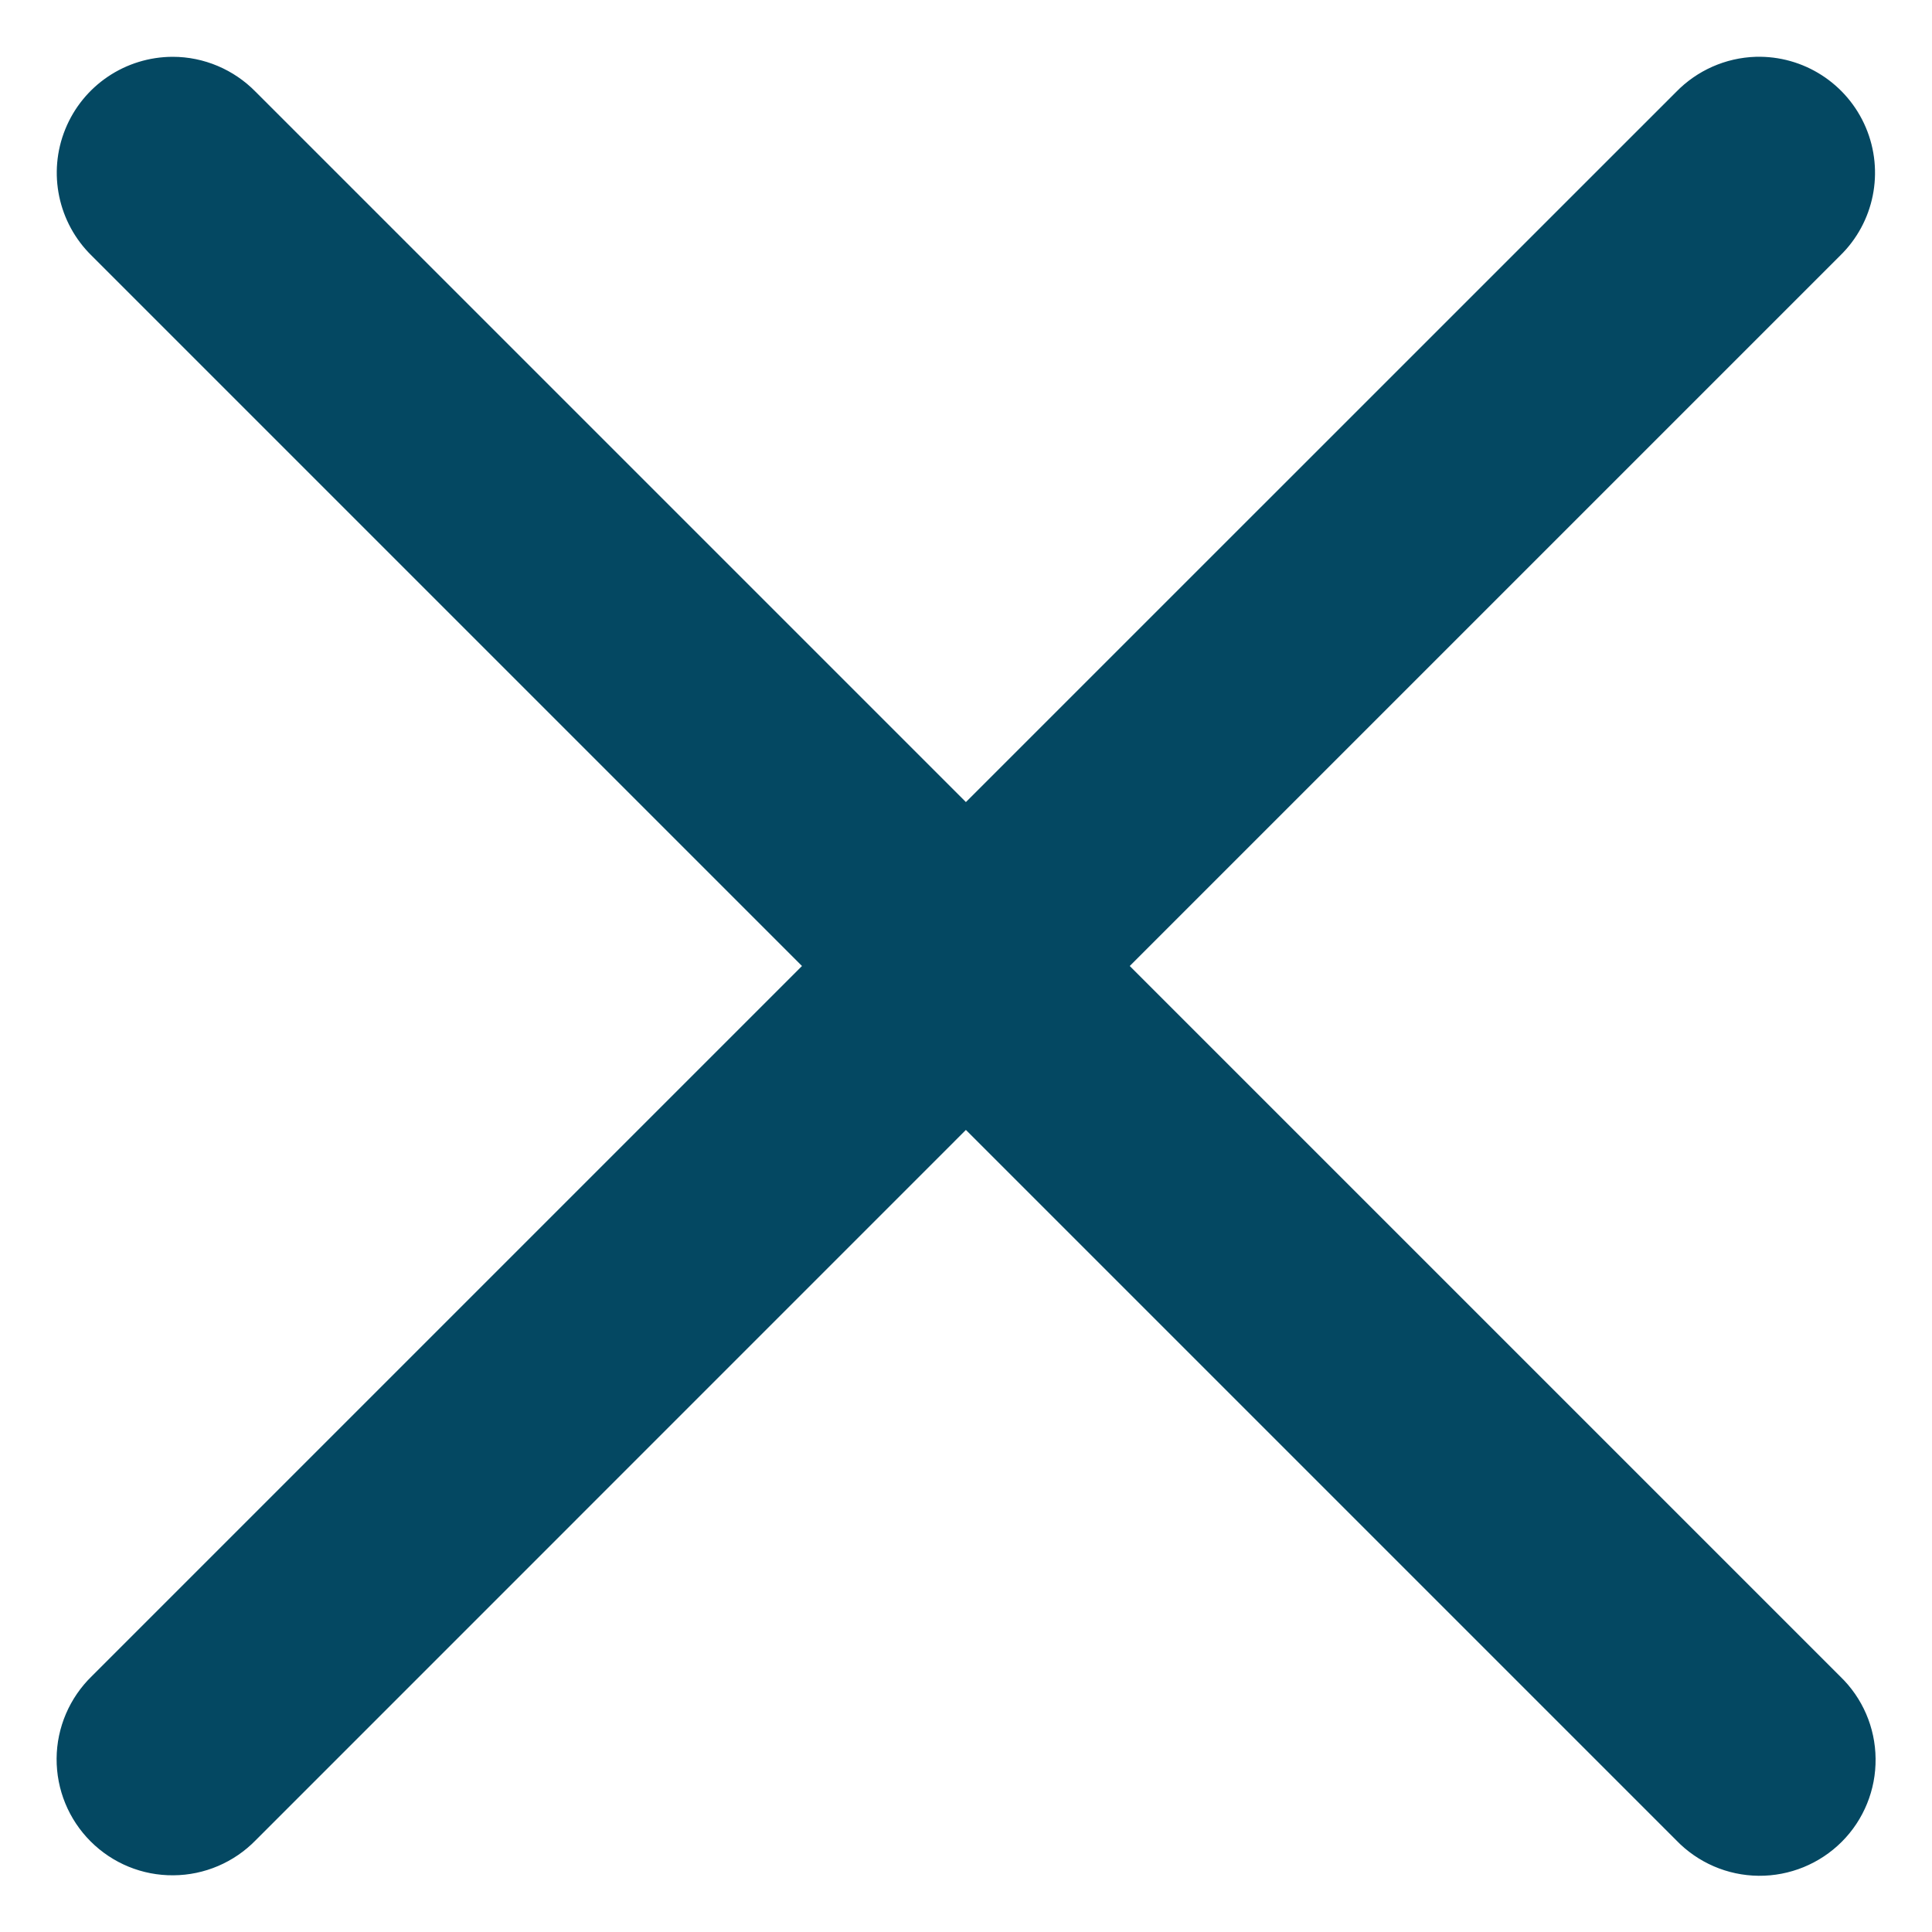
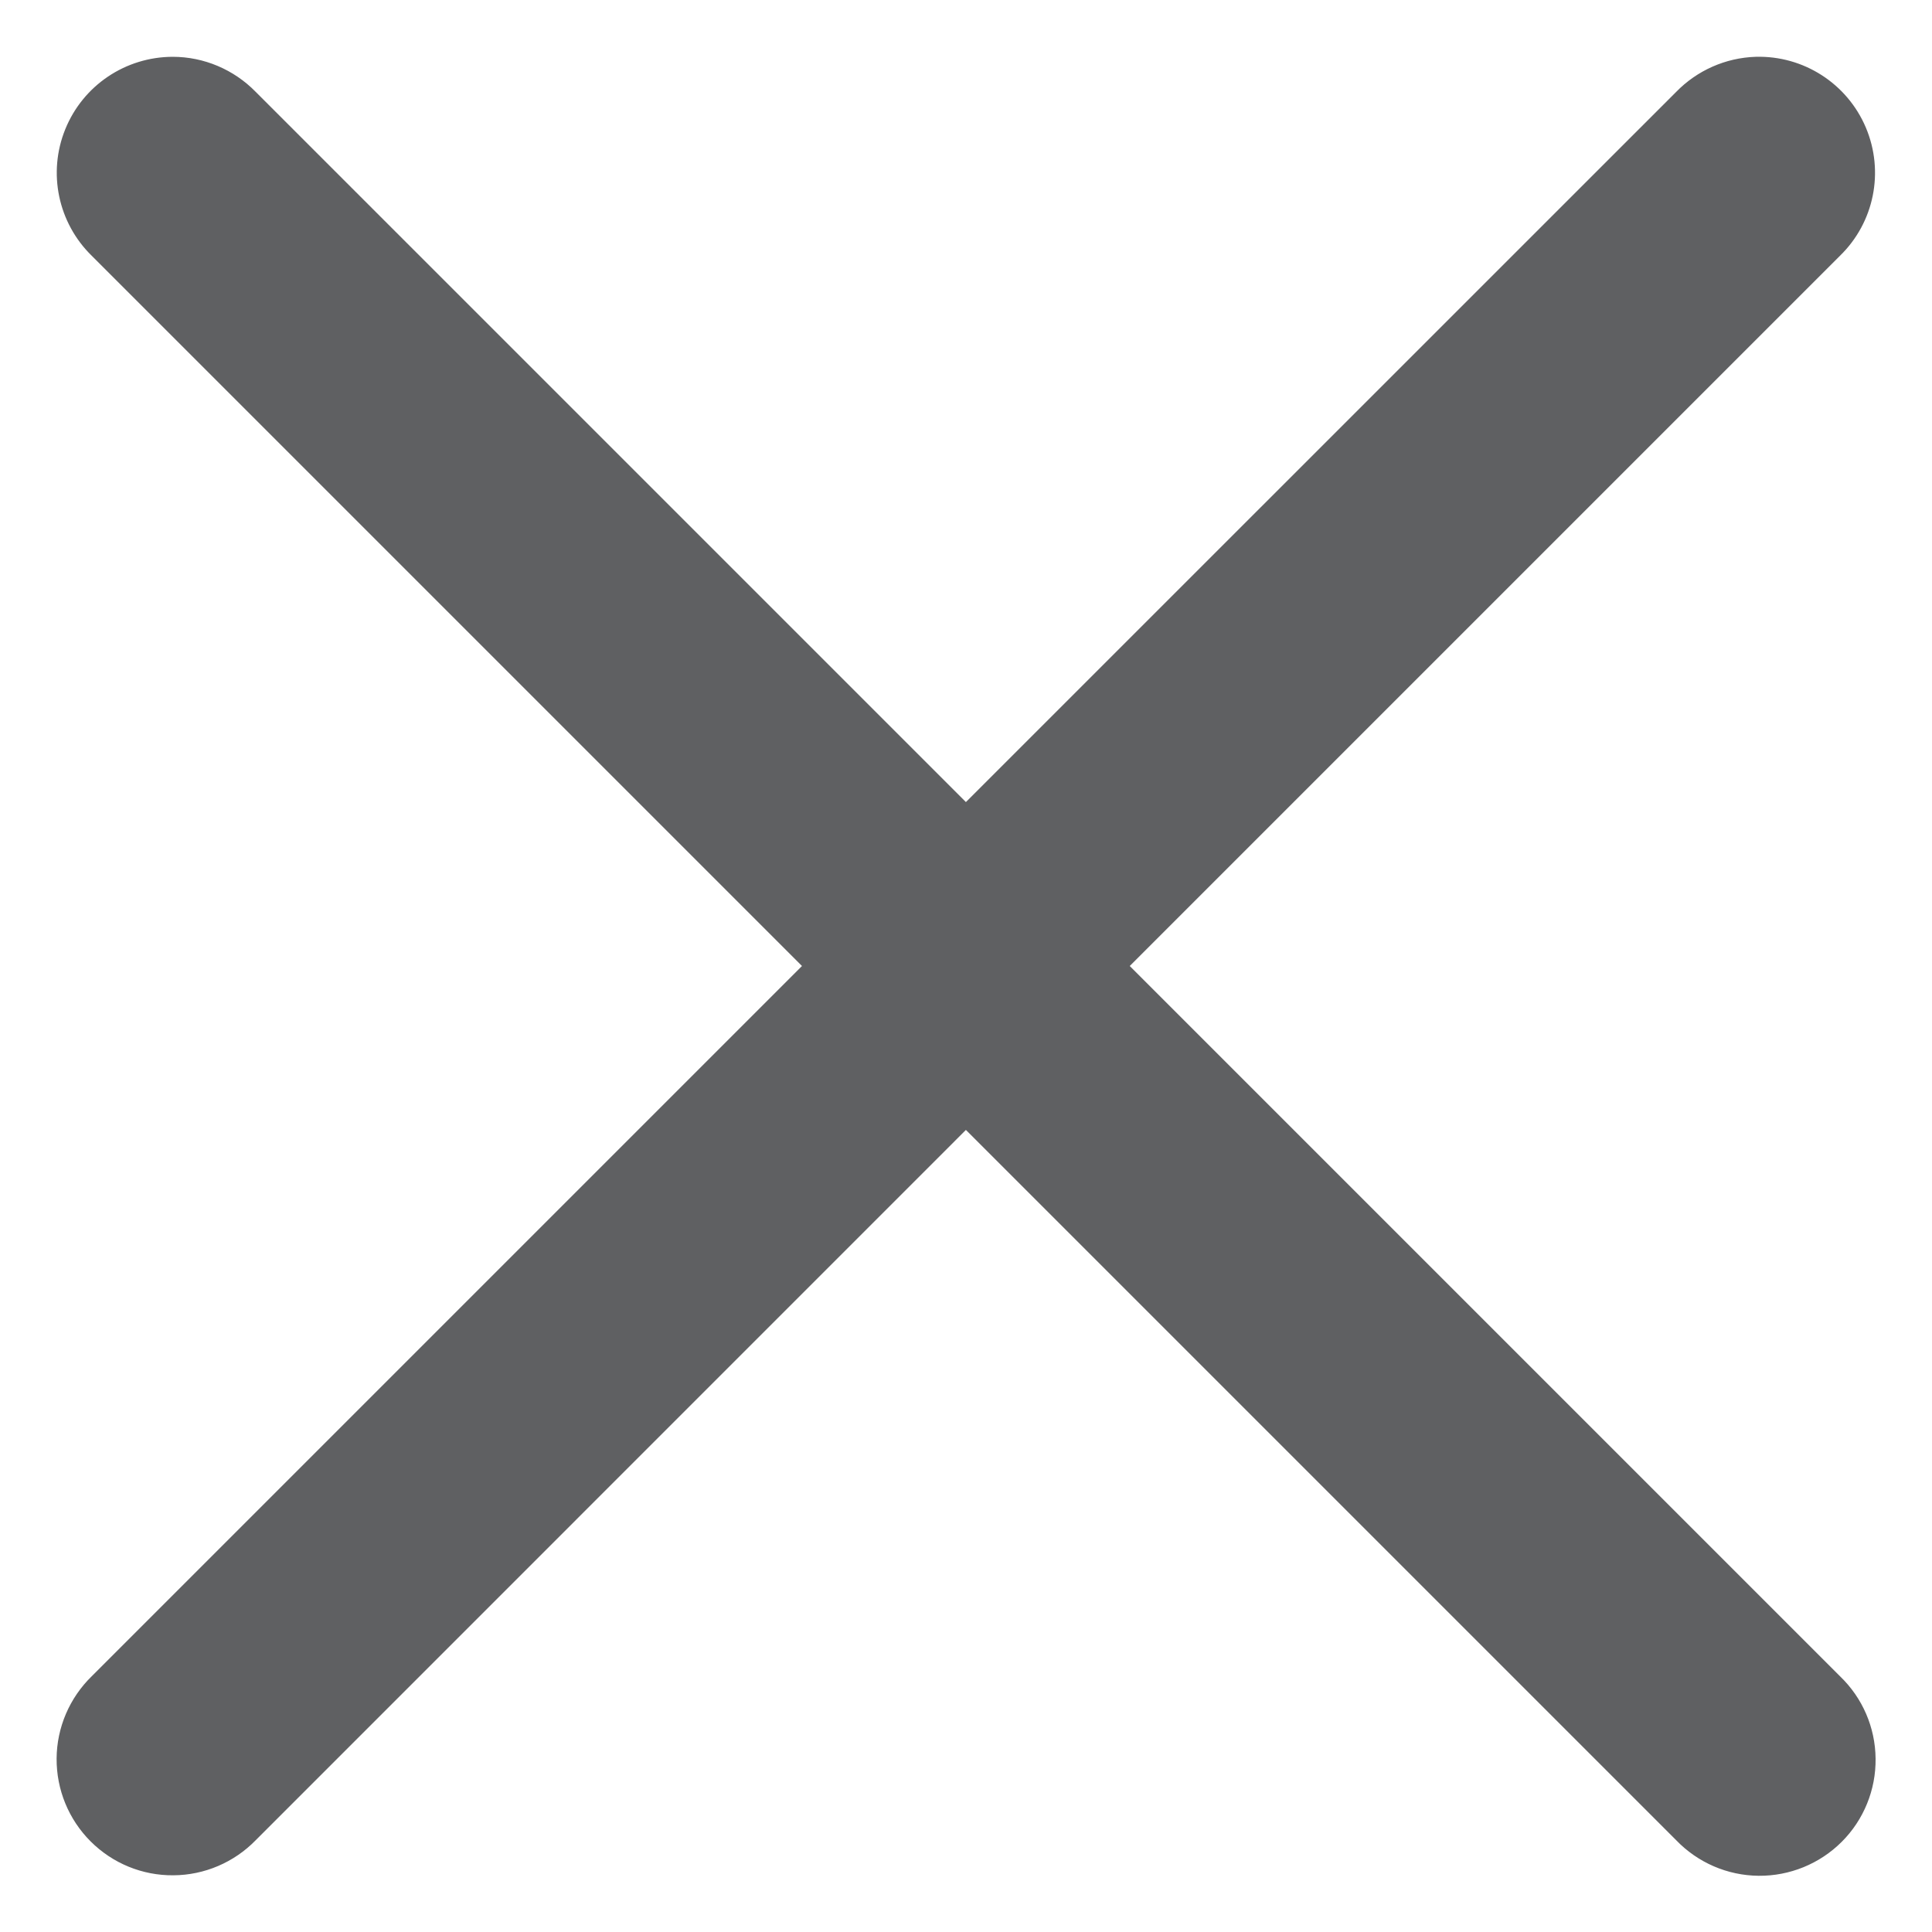
<svg xmlns="http://www.w3.org/2000/svg" width="20" height="20" viewBox="0 0 20 20" fill="none">
-   <path d="M1.788 0.588C1.299 0.589 0.86 0.884 0.676 1.337C0.492 1.789 0.601 2.307 0.95 2.648L8.302 10L0.95 17.352C0.72 17.576 0.588 17.883 0.586 18.204C0.584 18.526 0.71 18.834 0.938 19.062C1.165 19.289 1.473 19.416 1.795 19.413C2.116 19.411 2.423 19.28 2.648 19.049L9.999 11.697L17.351 19.049C17.575 19.282 17.882 19.415 18.205 19.418C18.527 19.421 18.838 19.294 19.066 19.066C19.294 18.838 19.42 18.527 19.416 18.205C19.413 17.882 19.28 17.575 19.047 17.352L11.695 10L19.047 2.648C19.402 2.303 19.508 1.776 19.315 1.32C19.122 0.865 18.67 0.574 18.175 0.588C17.863 0.598 17.568 0.729 17.351 0.952L9.999 8.303L2.648 0.952C2.422 0.72 2.111 0.588 1.788 0.588L1.788 0.588Z" fill="#044862" />
+   <path d="M1.788 0.588C1.299 0.589 0.86 0.884 0.676 1.337C0.492 1.789 0.601 2.307 0.95 2.648L8.302 10L0.95 17.352C0.72 17.576 0.588 17.883 0.586 18.204C0.584 18.526 0.71 18.834 0.938 19.062C1.165 19.289 1.473 19.416 1.795 19.413C2.116 19.411 2.423 19.28 2.648 19.049L9.999 11.697L17.351 19.049C17.575 19.282 17.882 19.415 18.205 19.418C18.527 19.421 18.838 19.294 19.066 19.066C19.294 18.838 19.42 18.527 19.416 18.205C19.413 17.882 19.28 17.575 19.047 17.352L11.695 10L19.047 2.648C19.402 2.303 19.508 1.776 19.315 1.32C19.122 0.865 18.67 0.574 18.175 0.588C17.863 0.598 17.568 0.729 17.351 0.952L9.999 8.303L2.648 0.952C2.422 0.72 2.111 0.588 1.788 0.588L1.788 0.588Z" fill="#5f6062" />
</svg>
